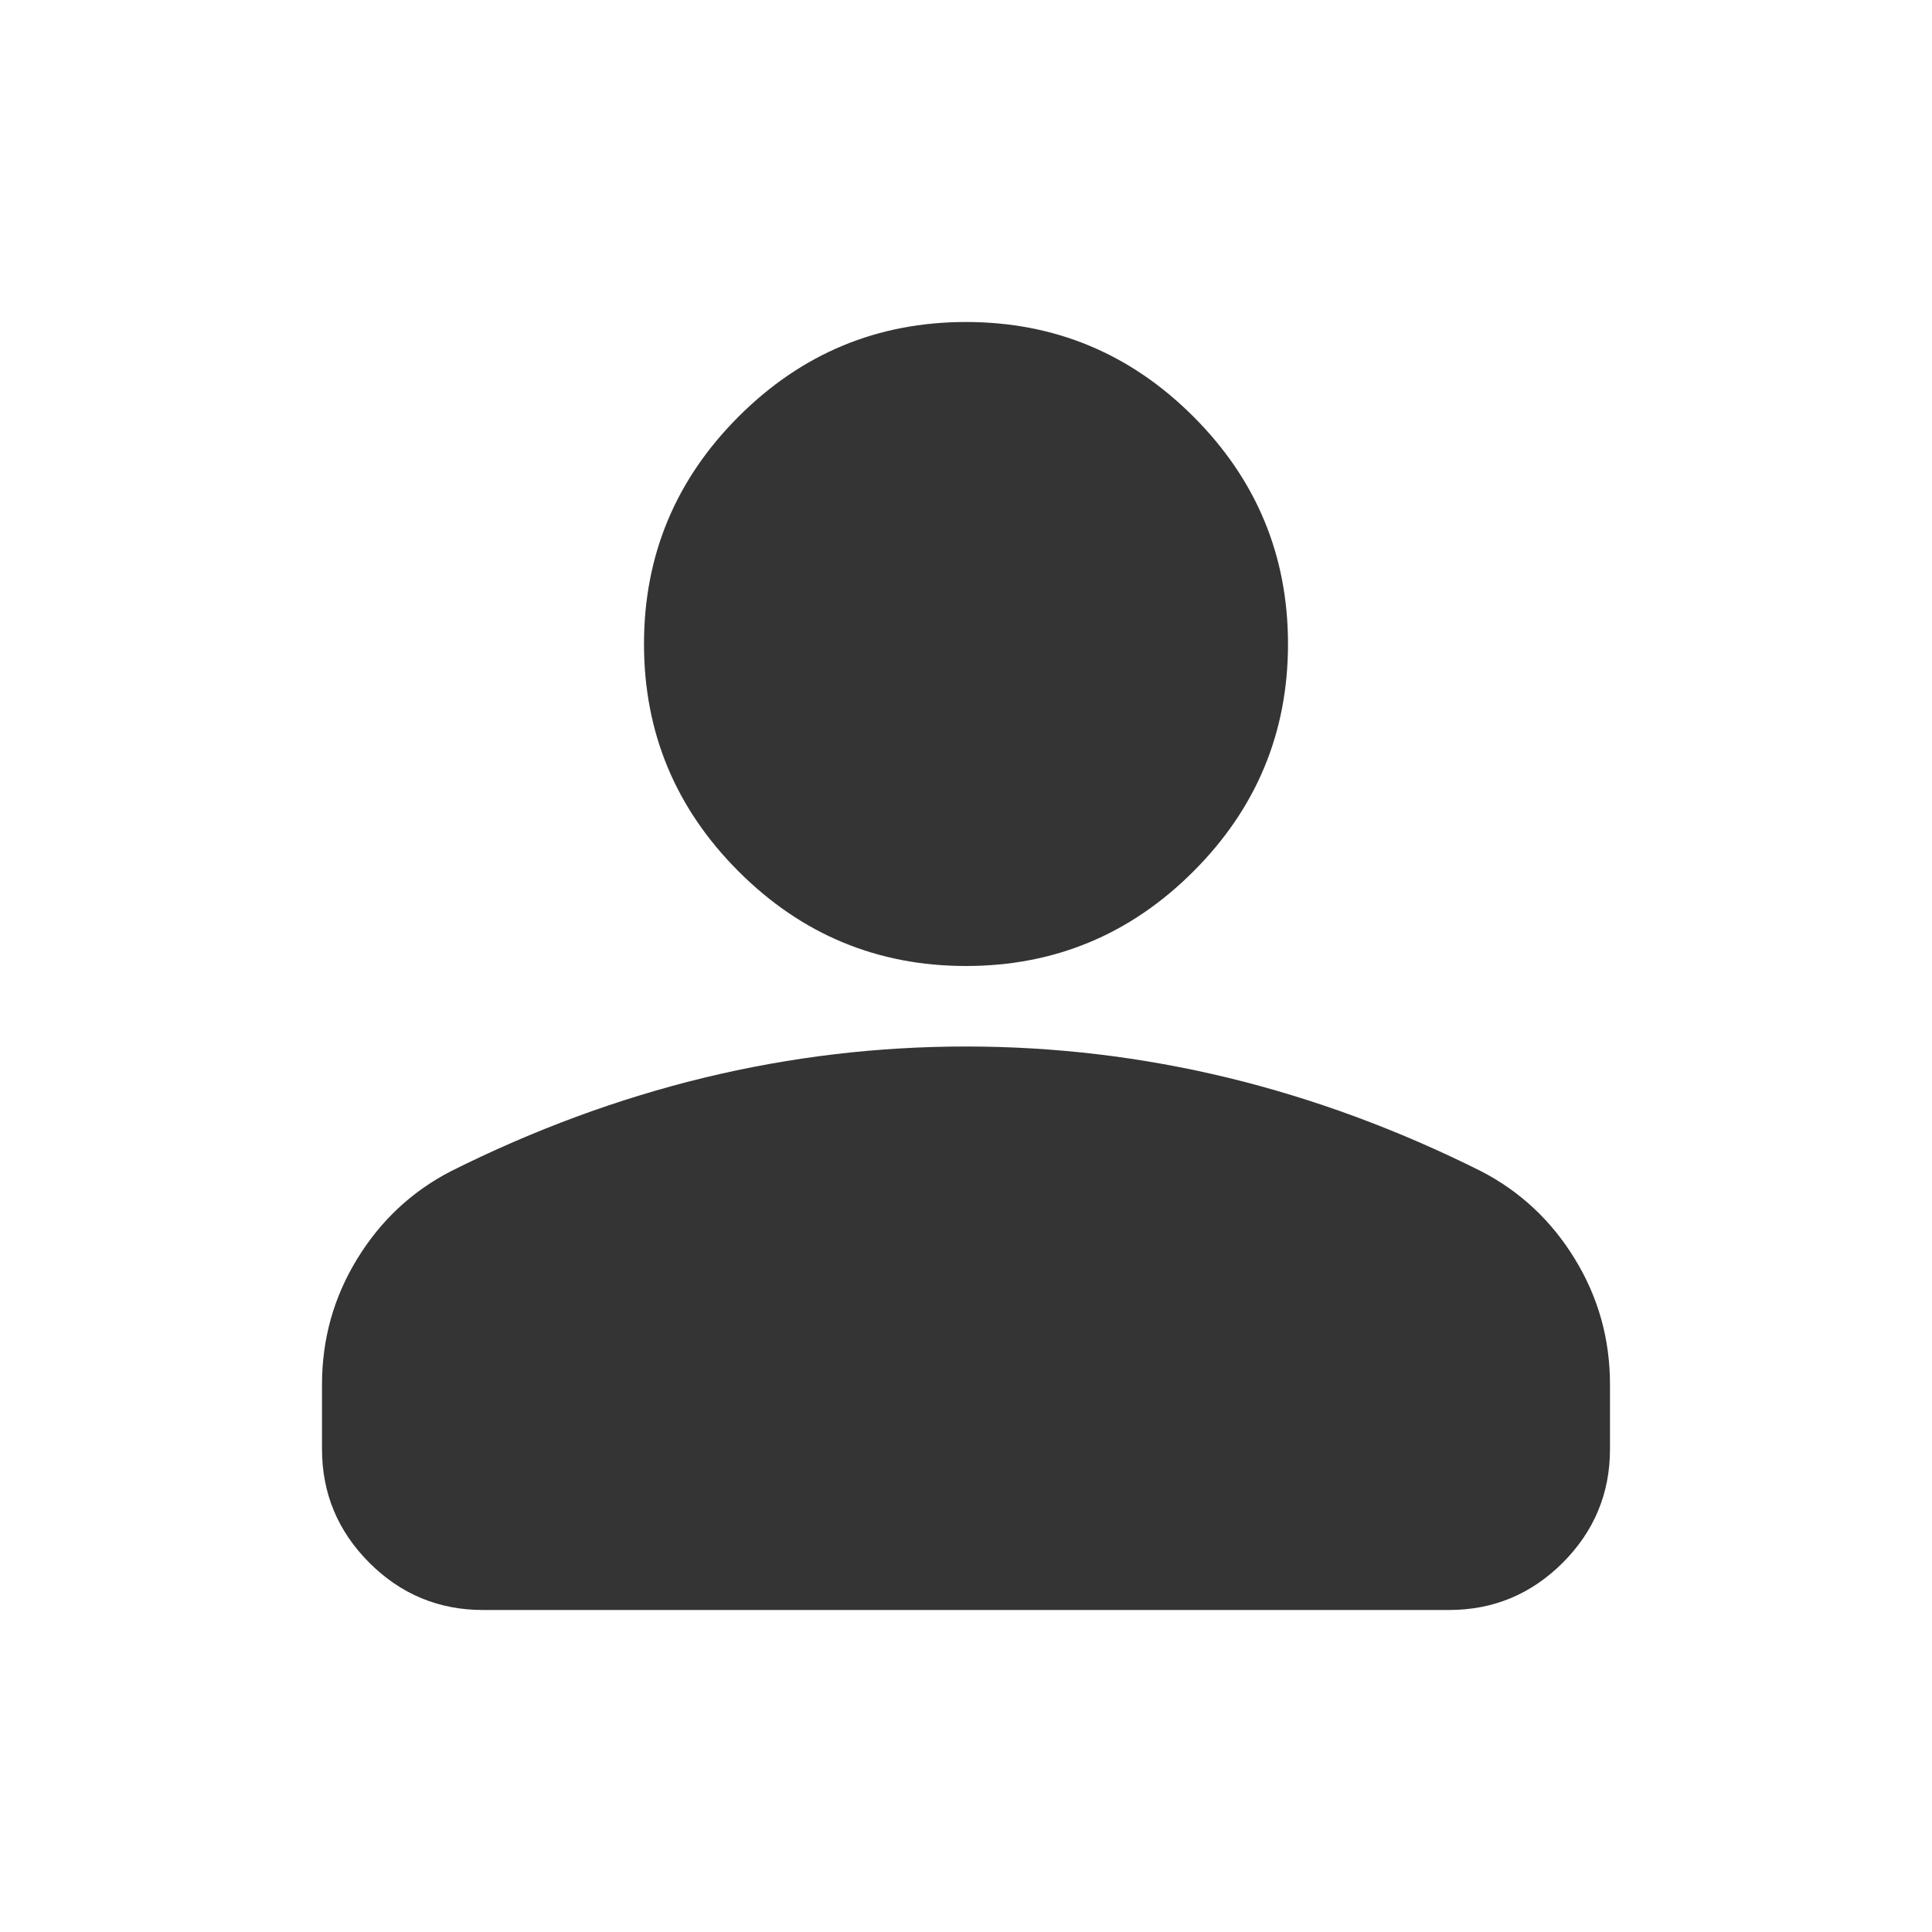
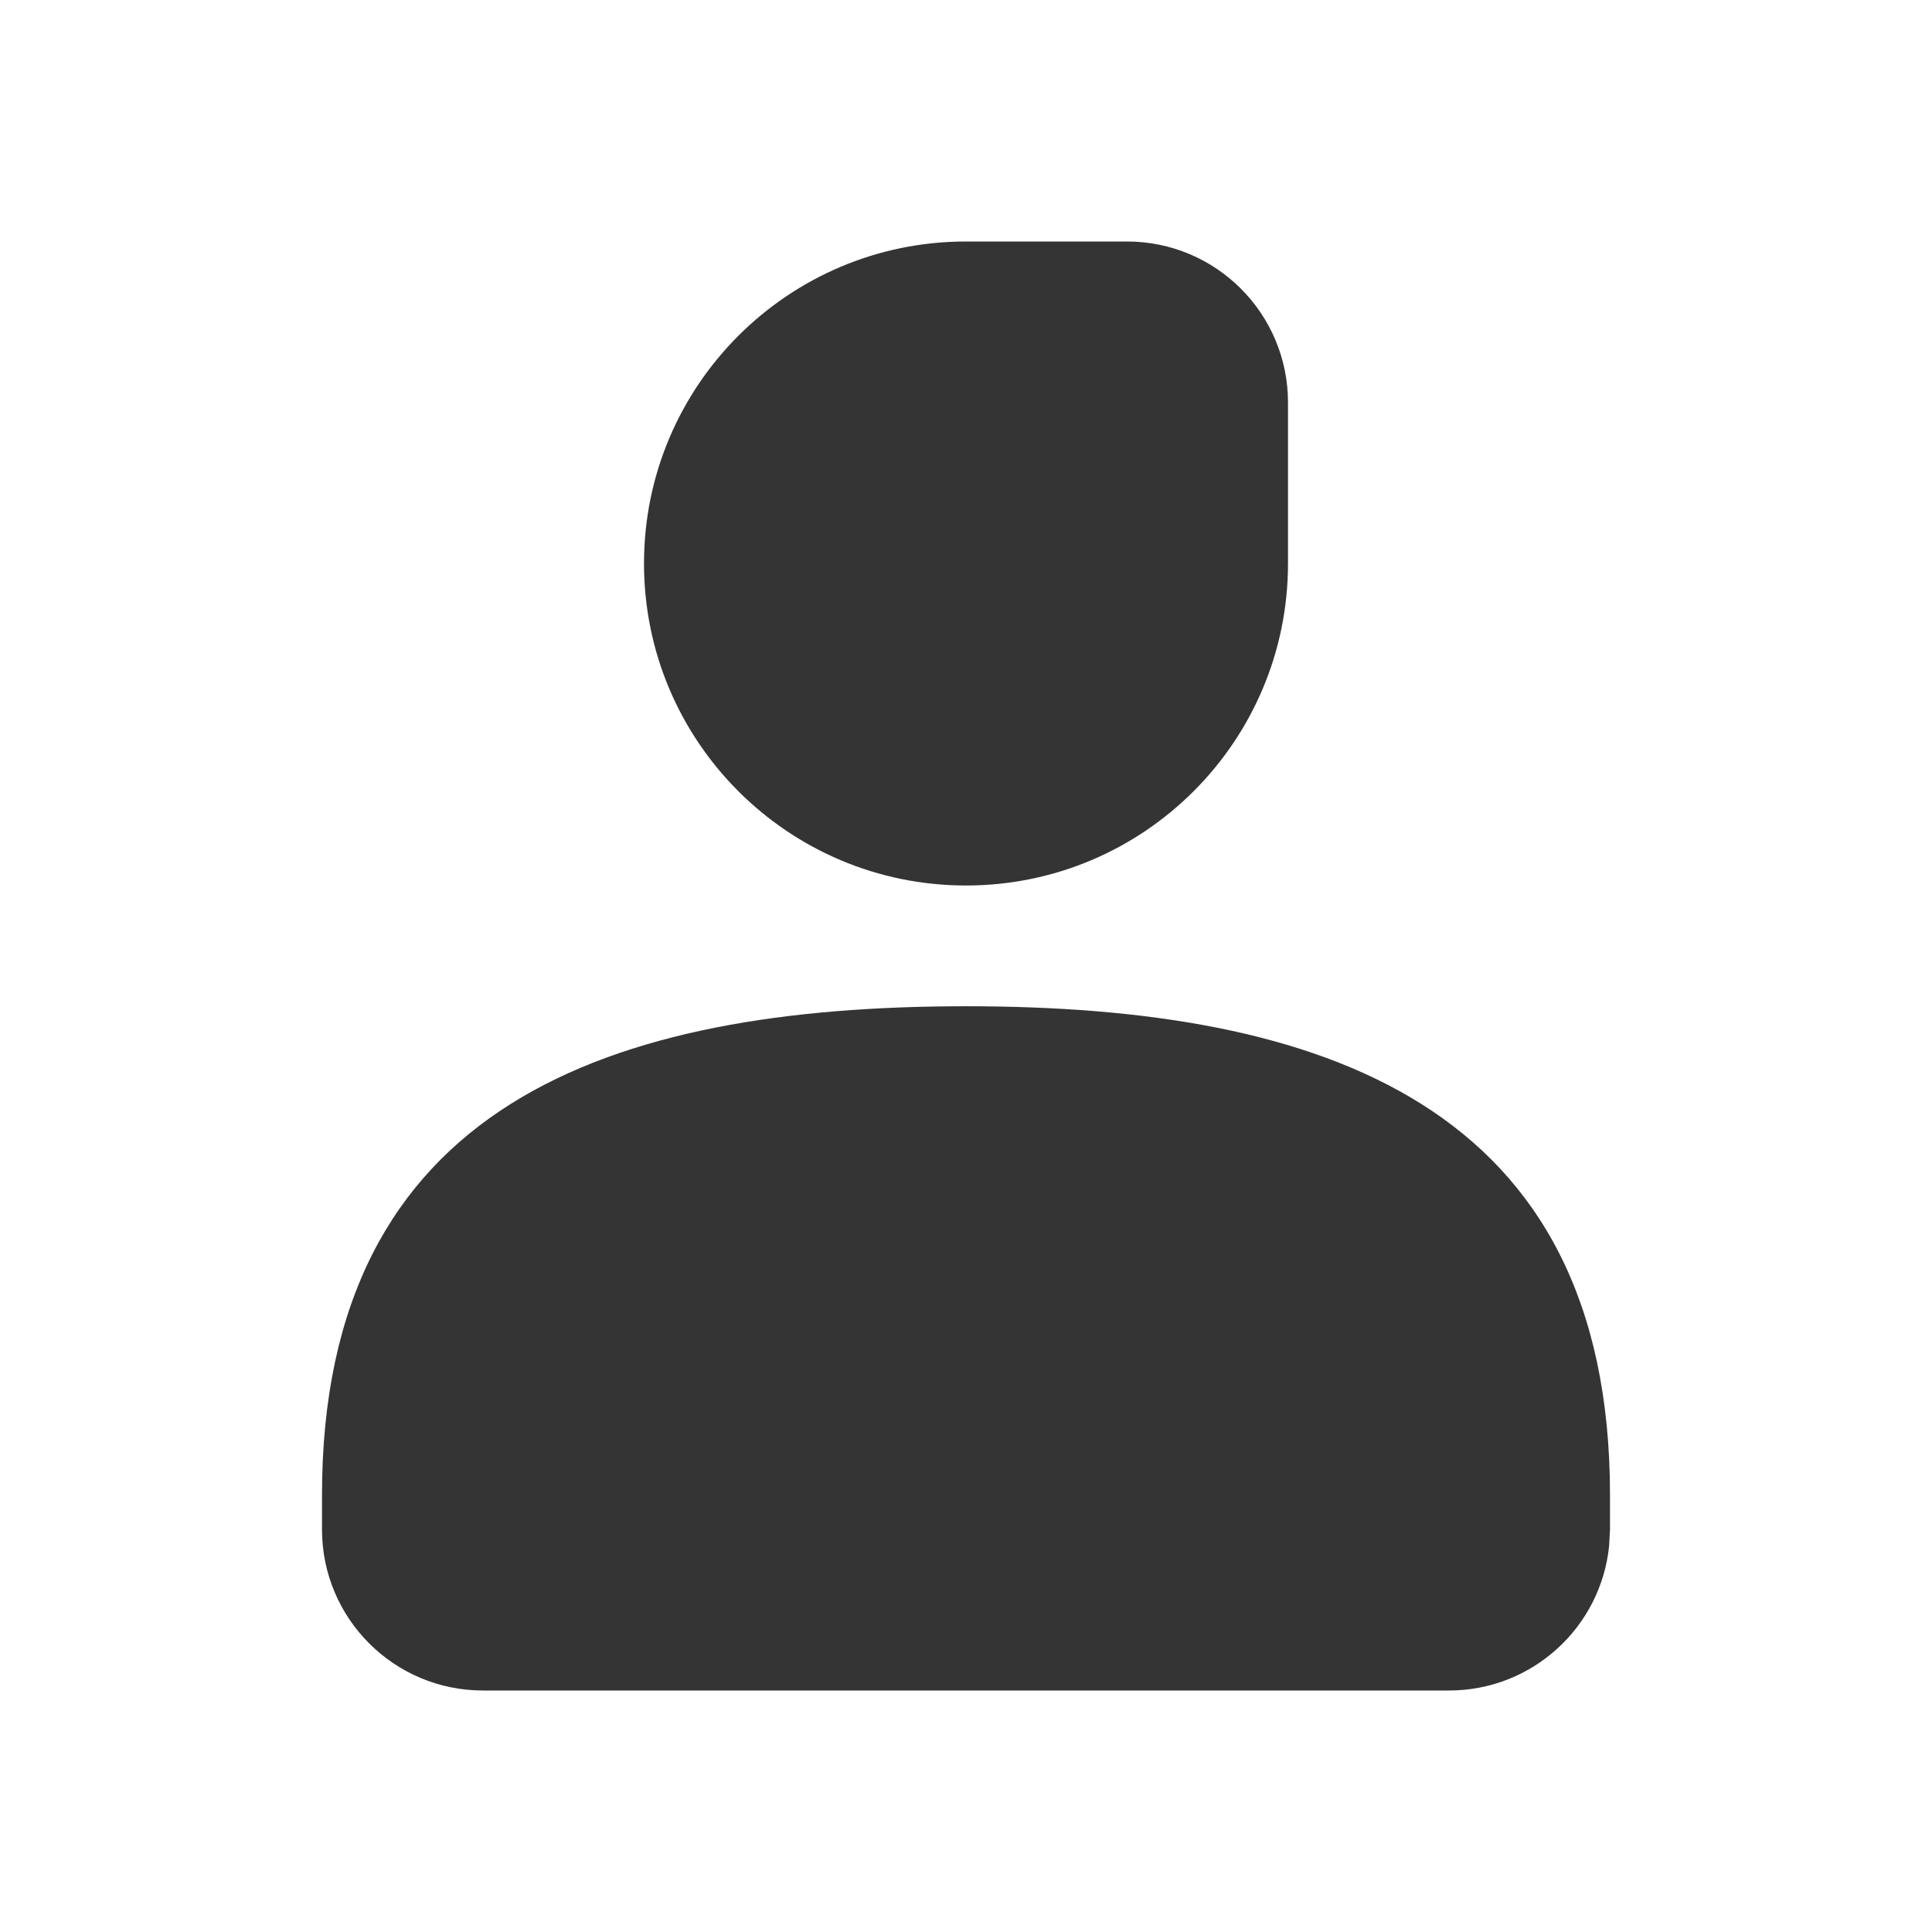
<svg xmlns="http://www.w3.org/2000/svg" width="24" height="24" viewBox="0 0 24 24" fill="none">
-   <path d="M9.175 10.825C8.392 10.042 8 9.1 8 8C8 6.9 8.392 5.958 9.175 5.175C9.958 4.392 10.9 4 12 4C13.1 4 14.042 4.392 14.825 5.175C15.608 5.958 16 6.9 16 8C16 9.1 15.608 10.042 14.825 10.825C14.042 11.608 13.1 12 12 12C10.9 12 9.958 11.608 9.175 10.825ZM4 18V17.2C4 16.633 4.146 16.113 4.438 15.637C4.729 15.162 5.117 14.8 5.6 14.55C6.633 14.033 7.683 13.646 8.75 13.387C9.817 13.129 10.9 13 12 13C13.1 13 14.183 13.129 15.25 13.387C16.317 13.646 17.367 14.033 18.4 14.55C18.883 14.8 19.271 15.162 19.562 15.637C19.854 16.113 20 16.633 20 17.2V18C20 18.55 19.804 19.021 19.413 19.413C19.021 19.804 18.55 20 18 20H6C5.45 20 4.979 19.804 4.588 19.413C4.196 19.021 4 18.55 4 18Z" fill="#343434" />
+   <path fill-rule="evenodd" clip-rule="evenodd" d="M12 12.5C16.418 12.5 20 13.714 20 18.571V19L19.989 19.204C19.887 20.213 19.036 21 18 21H6C4.895 21 4 20.105 4 19V18.571C4 13.714 7.582 12.5 12 12.5Z" fill="#343434" />
+   <path fill-rule="evenodd" clip-rule="evenodd" d="M14 3C15.105 3 16 3.895 16 5V7C16 9.209 14.209 11 12 11C9.791 11 8 9.209 8 7C8 4.791 9.791 3 12 3H14Z" fill="#343434" />
</svg>
